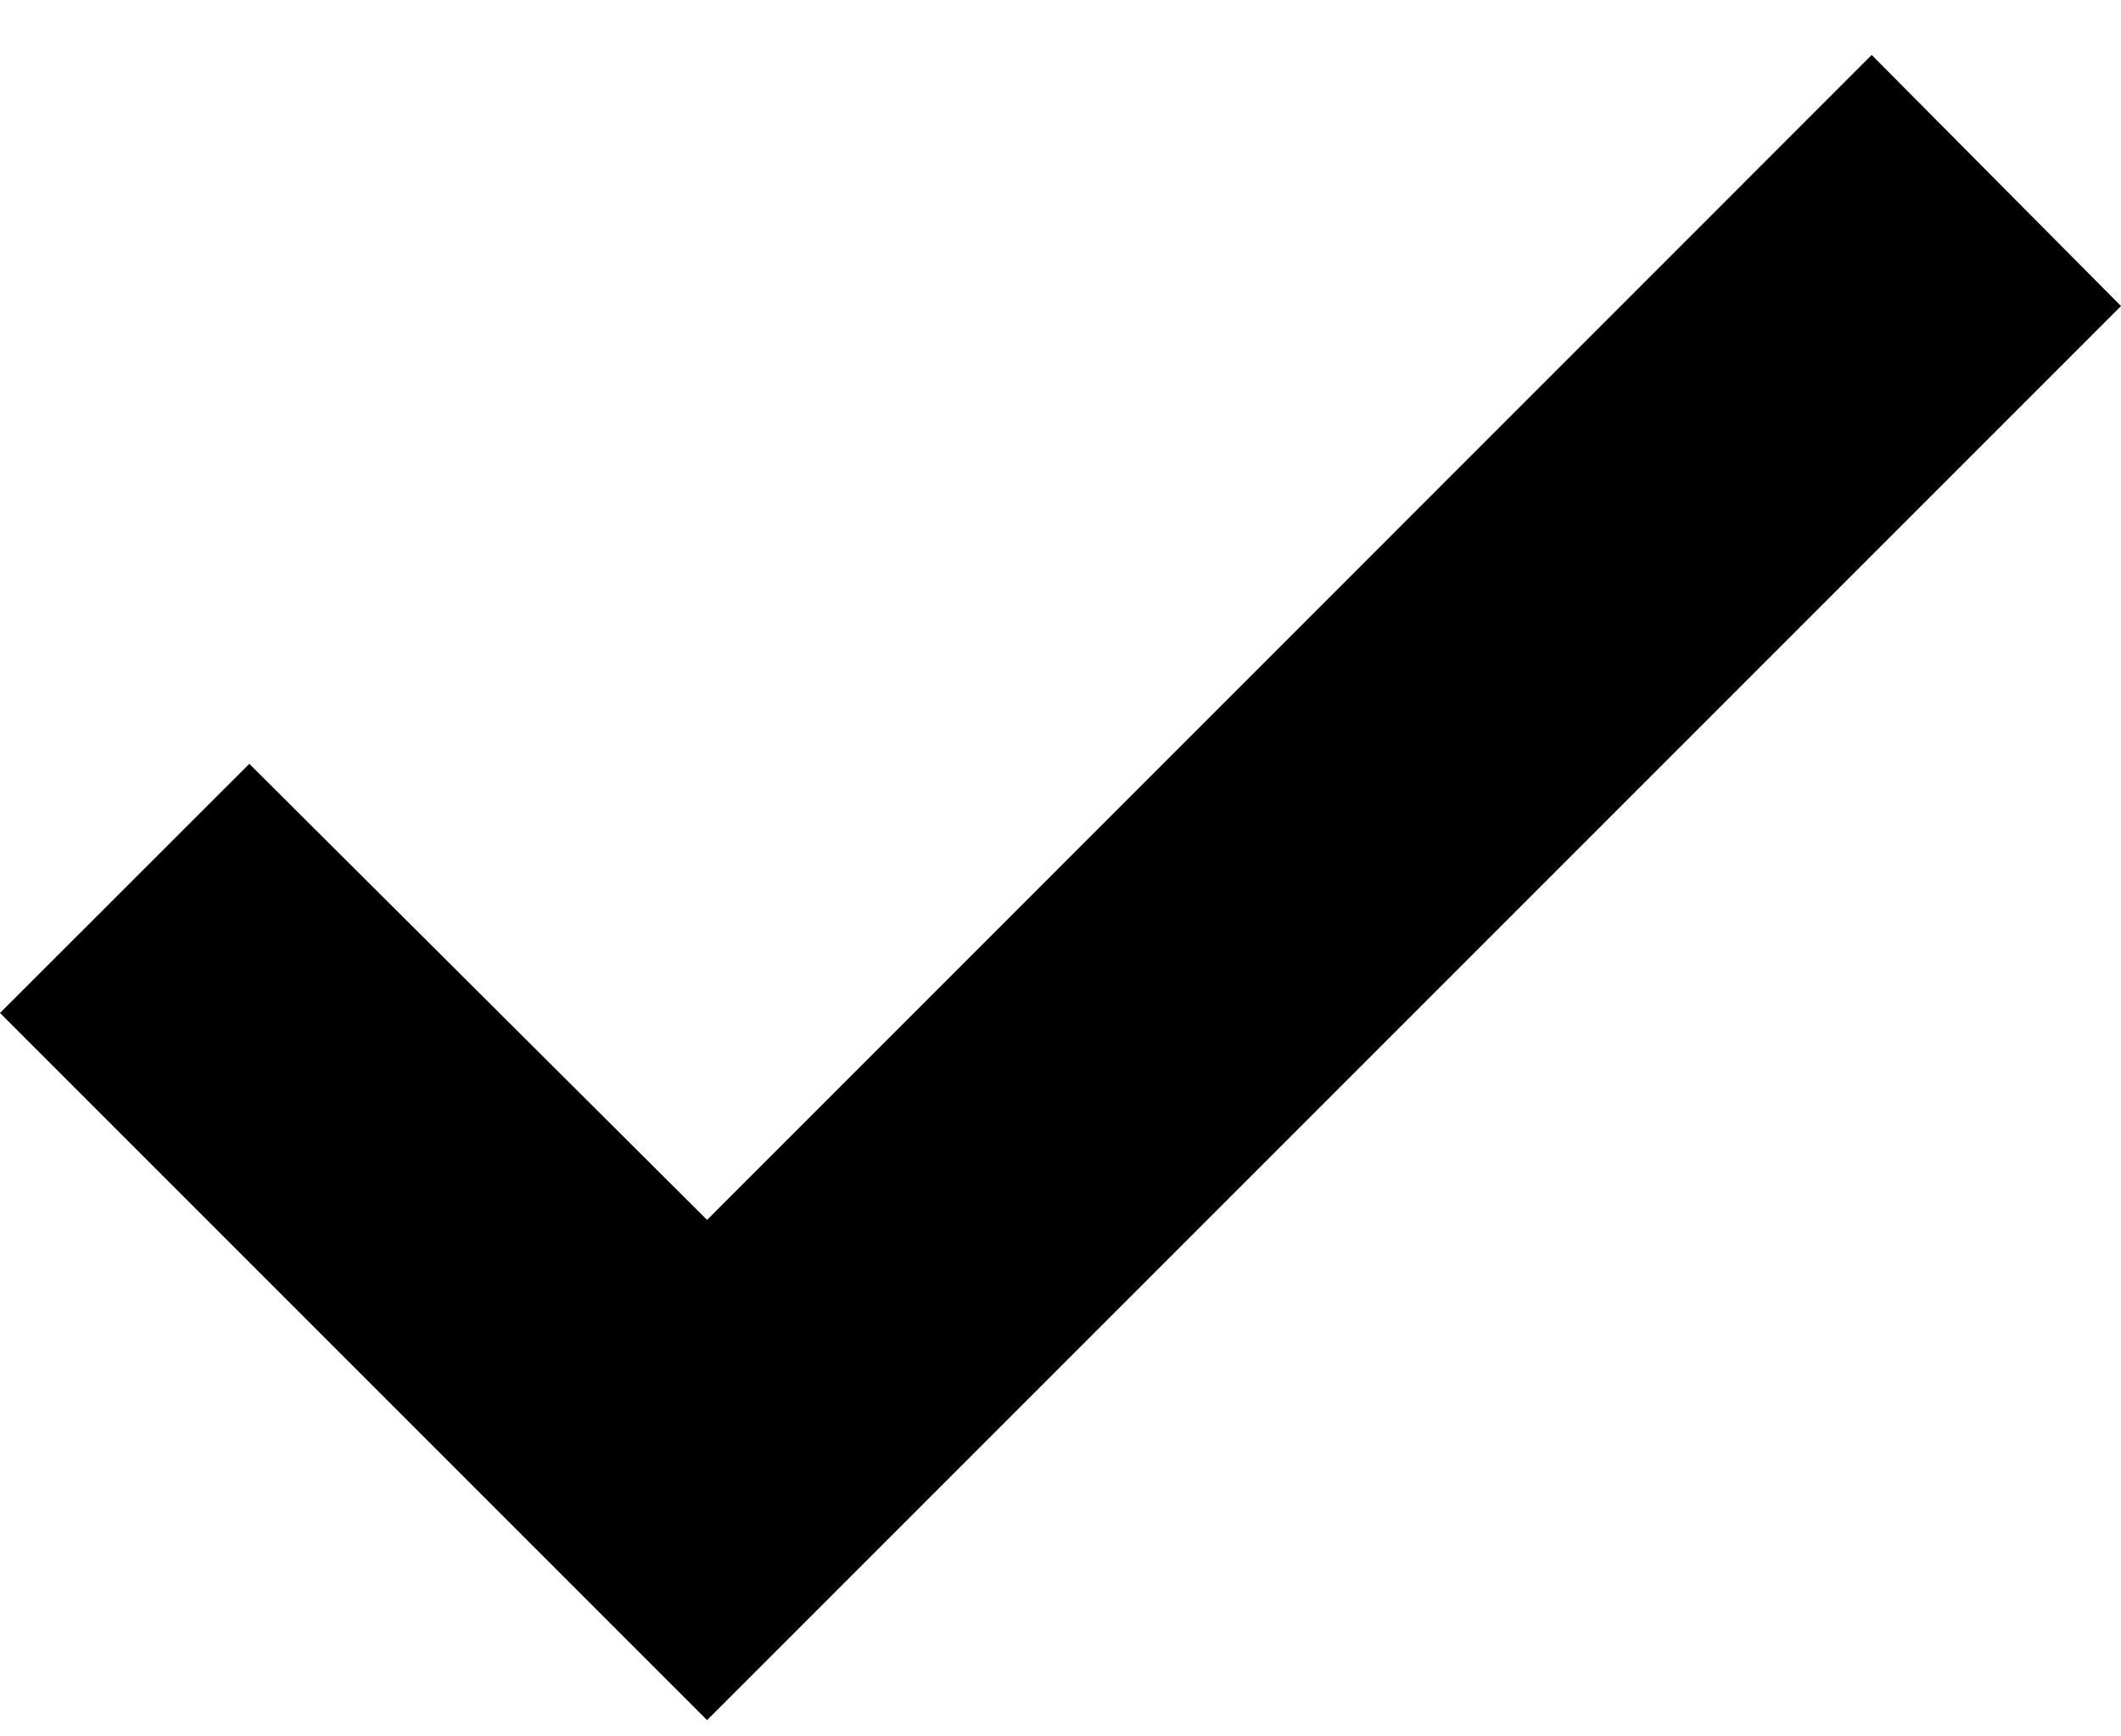
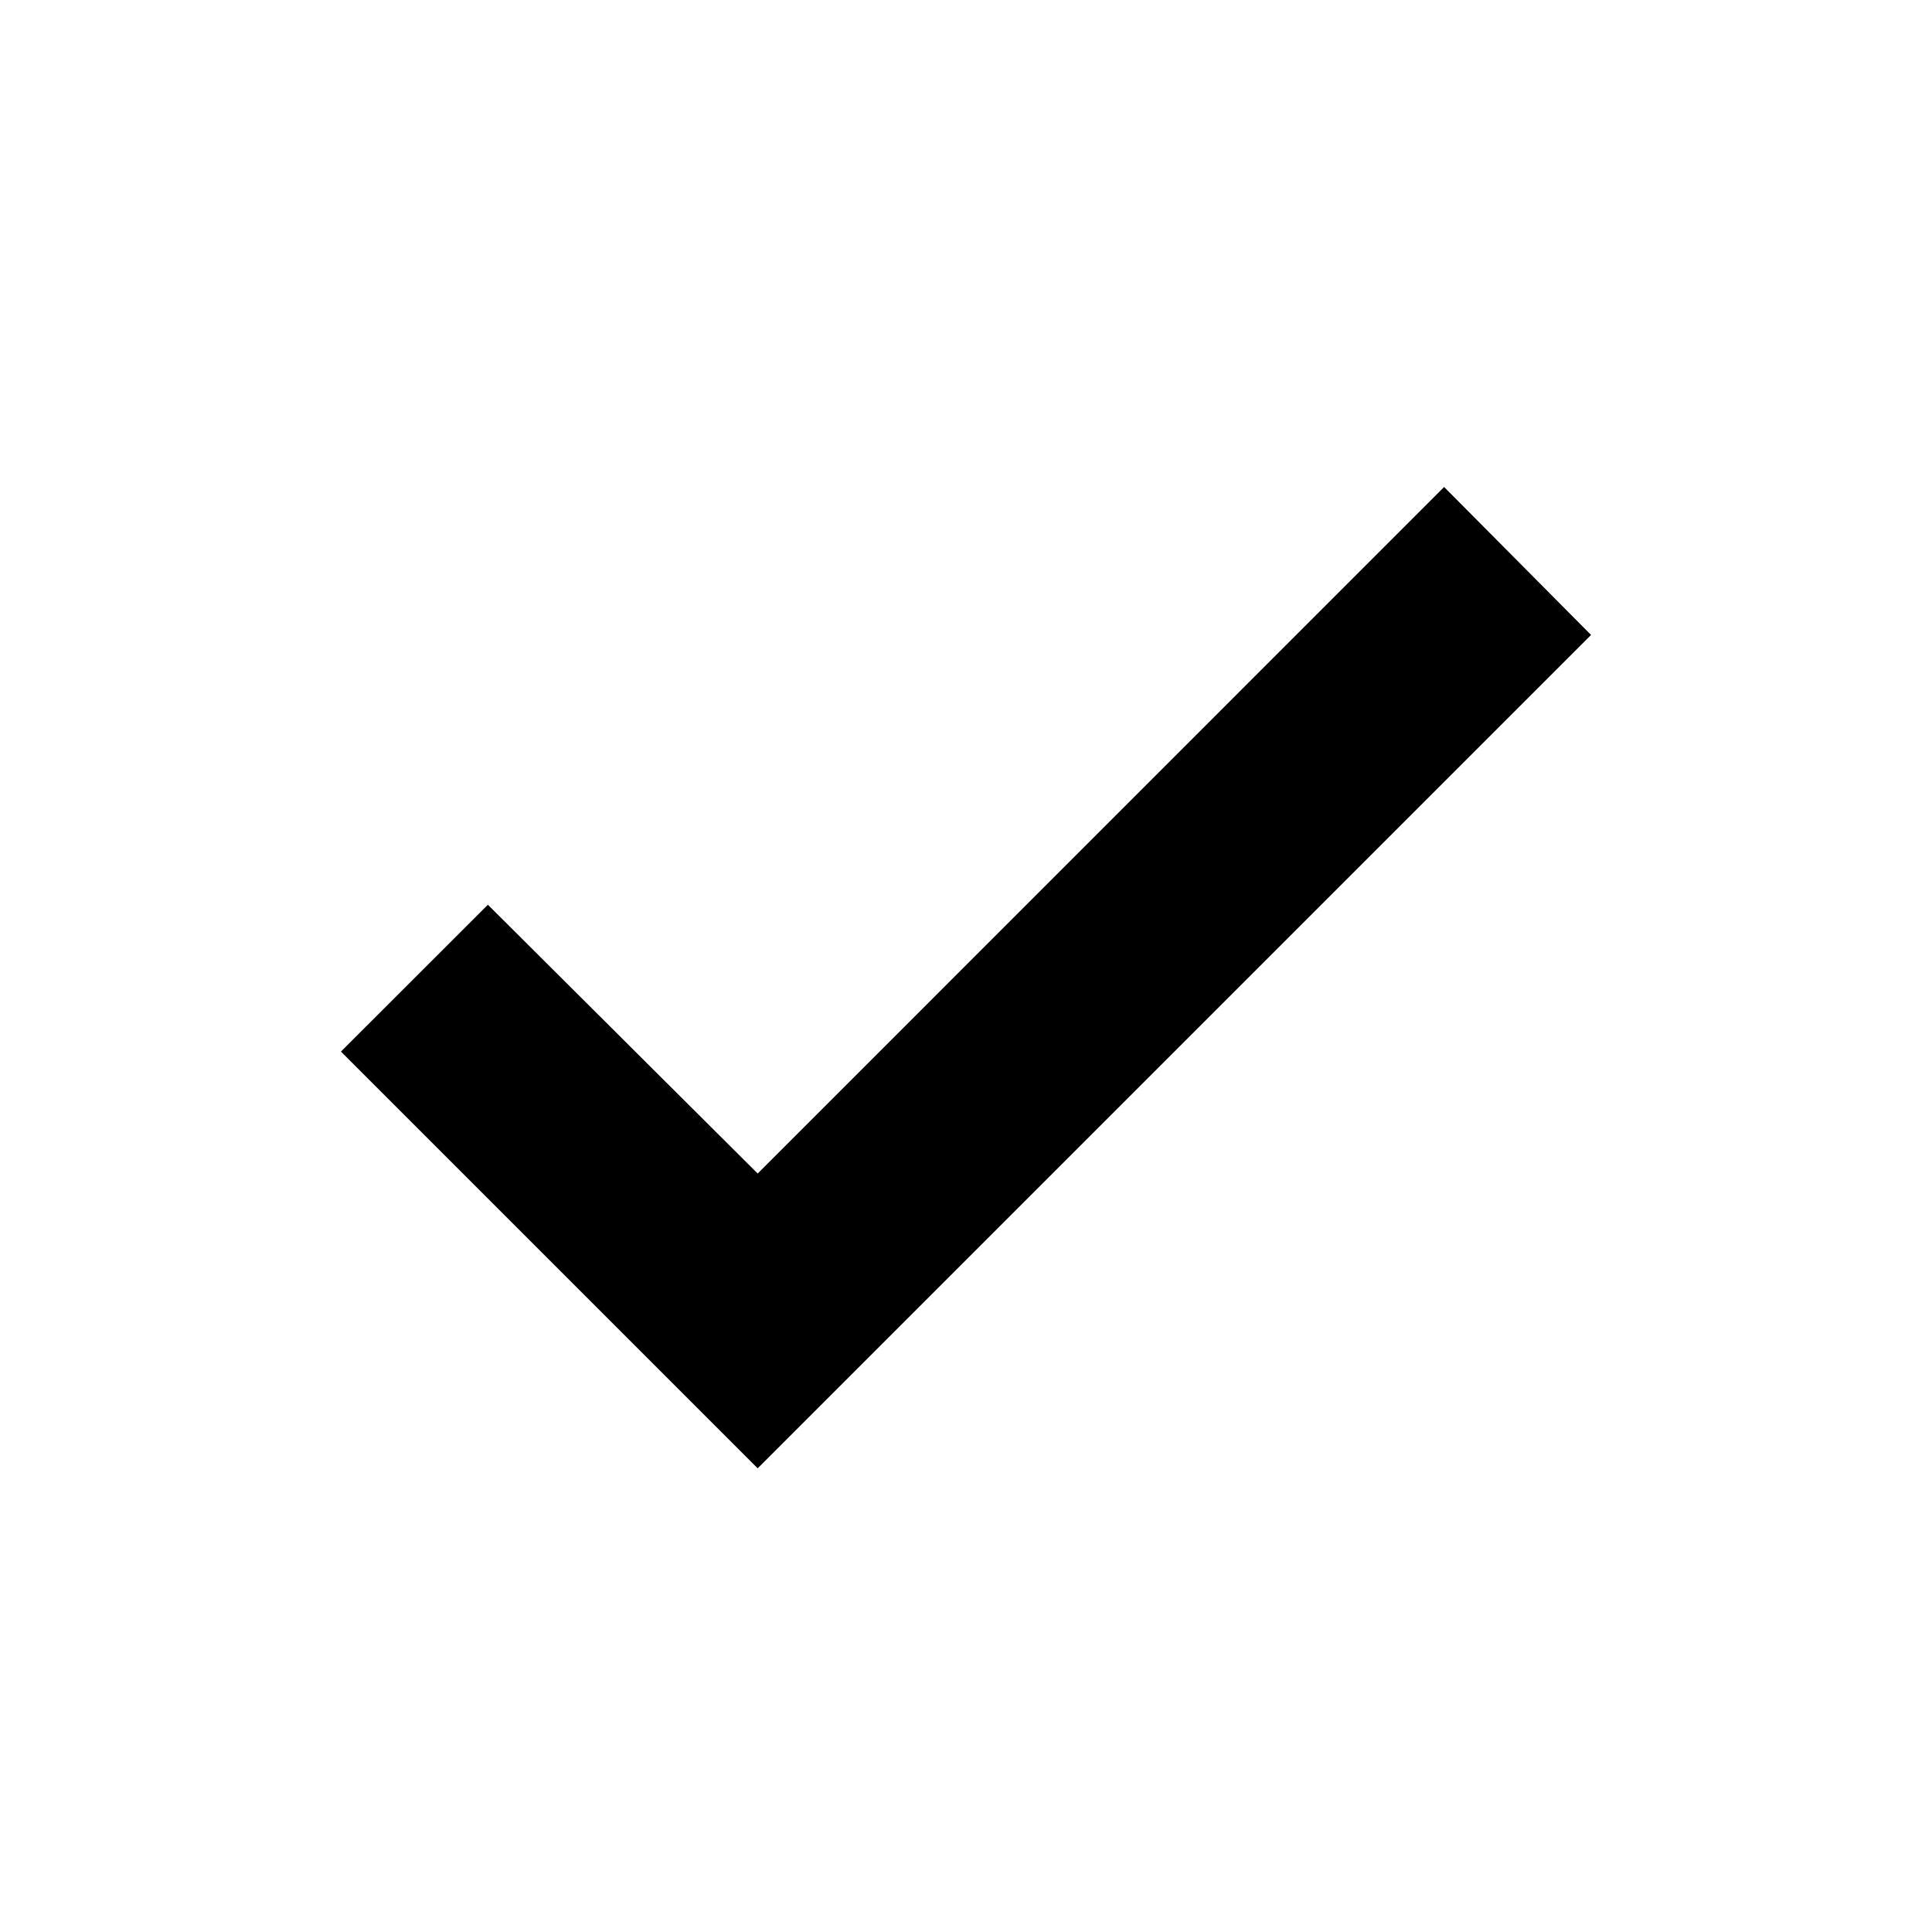
- <svg xmlns="http://www.w3.org/2000/svg" width="11px" height="9px" viewBox="0 0 11 9" version="1.1">
-   <g id="Symbols" stroke="none" stroke-width="1" fill-rule="evenodd">
-     <g id="icon/default/check" transform="translate(-3, -4)">
-       <polygon id="Shape" fill-rule="nonzero" points="6.667 12.92 3 9.253 4.293 7.961 6.667 10.326 12.707 4.285 14 5.587" />
-     </g>
+ <svg xmlns="http://www.w3.org/2000/svg" width="17px" height="17px" viewBox="0 0 17 17" version="1.1">
+   <g stroke="none" stroke-width="1" fill-rule="evenodd">
+     <polygon fill-rule="nonzero" points="6.667 12.92 3 9.253 4.293 7.961 6.667 10.326 12.707 4.285 14 5.587" />
  </g>
</svg>
